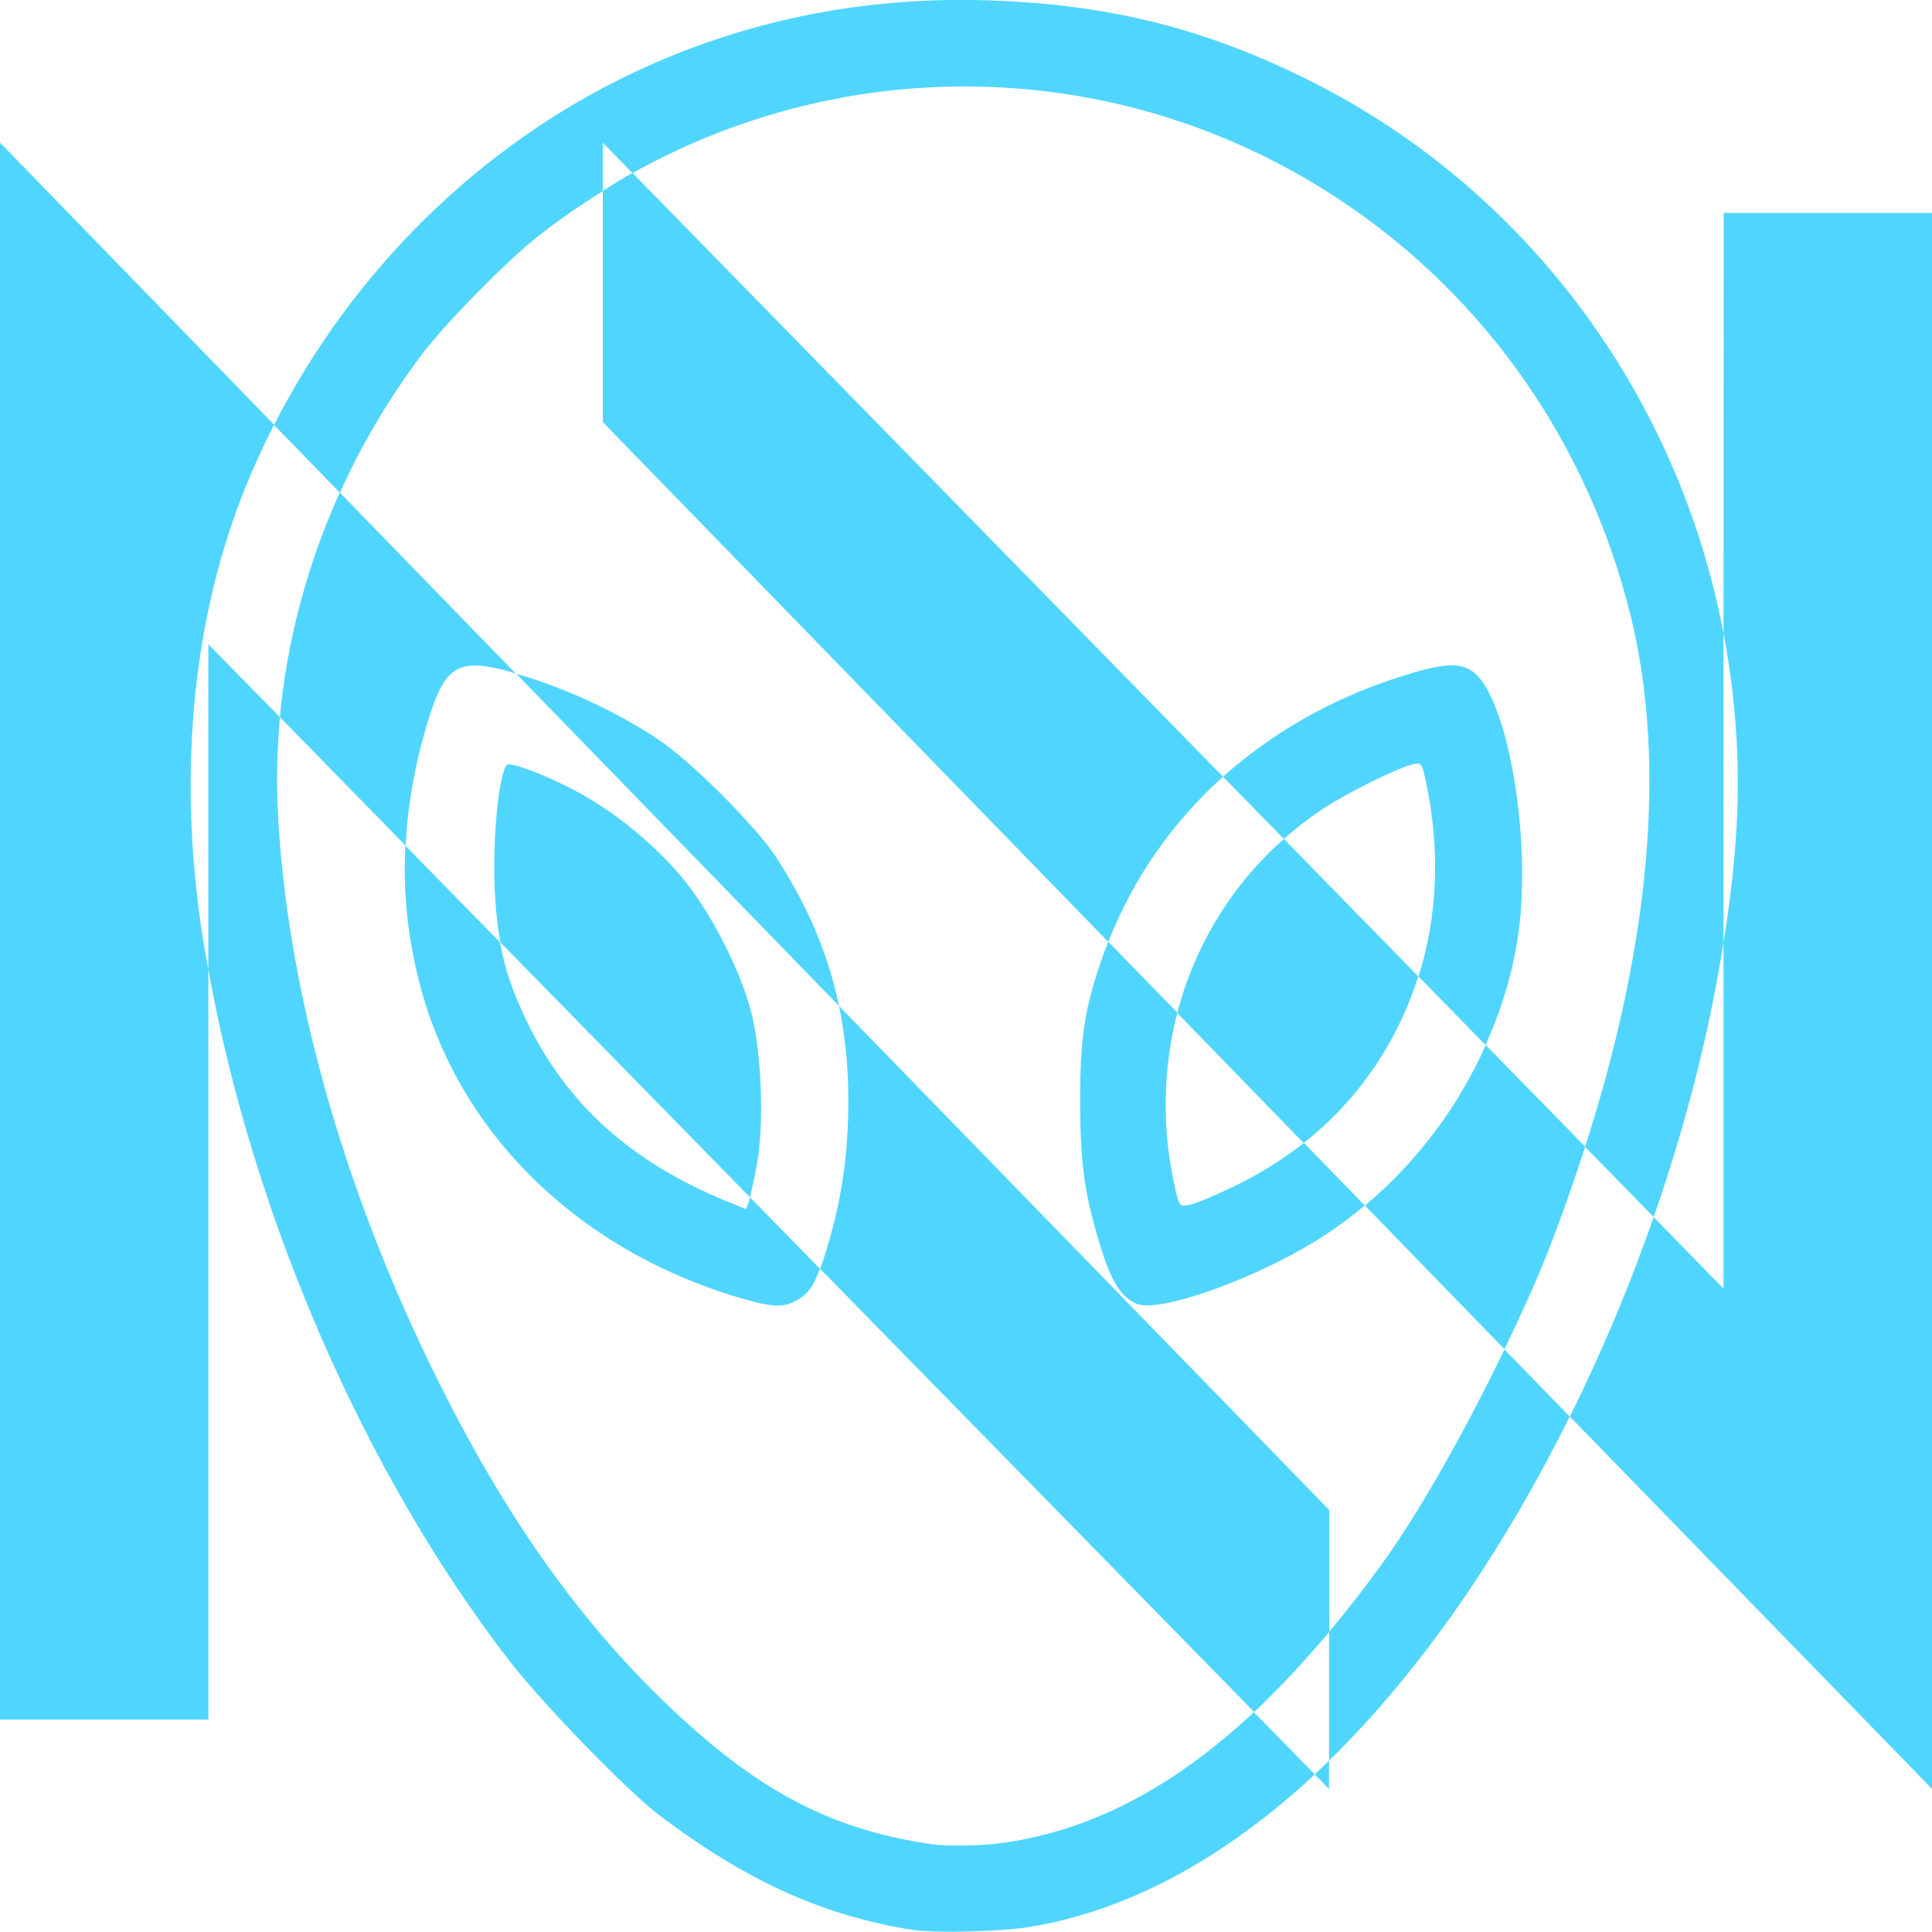
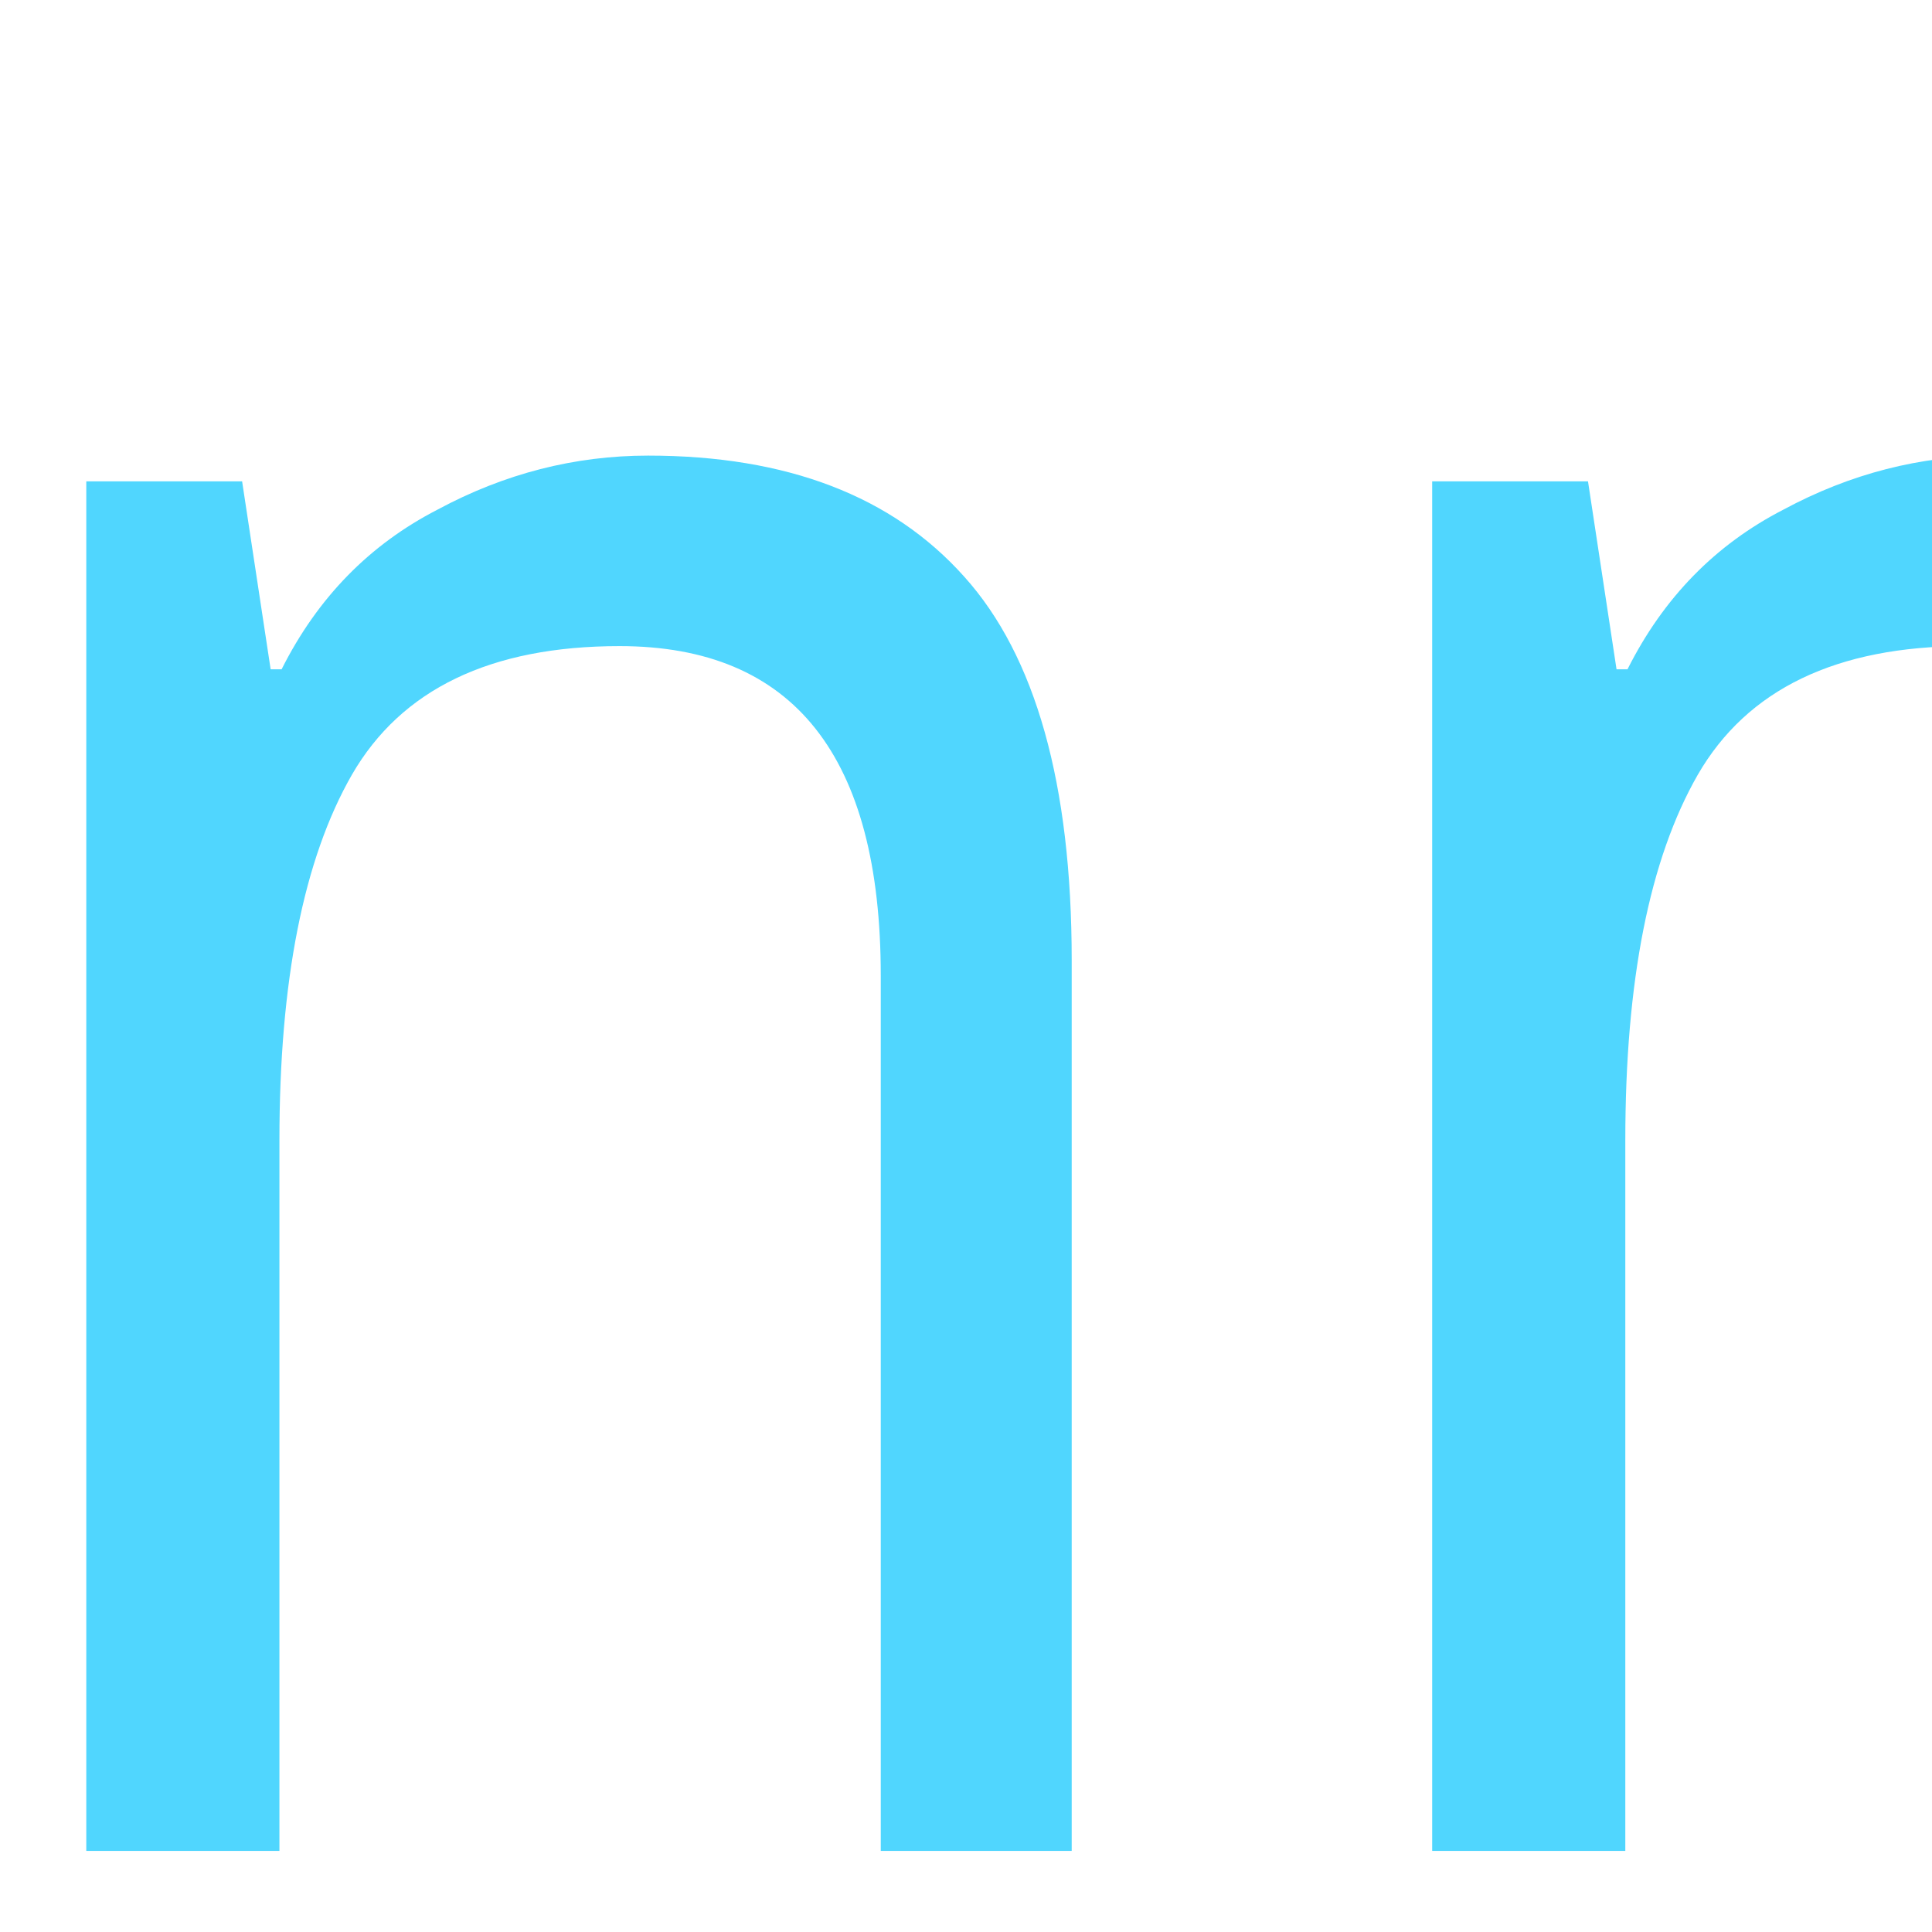
<svg xmlns="http://www.w3.org/2000/svg" width="12.7mm" height="12.7mm" viewBox="0 0 12.7 12.7" version="1.1" id="svg1" xml:space="preserve">
  <defs id="defs1" />
-   <g id="layer1" transform="translate(-1.00147,148.4498)">
-     <path id="text1" style="font-style:normal;font-variant:normal;font-weight:normal;font-stretch:normal;font-size:14.315px;font-family:'Enclave Demo';-inkscape-font-specification:'Enclave Demo, Normal';font-variant-ligatures:normal;font-variant-caps:normal;font-variant-numeric:normal;font-variant-east-asian:normal;text-align:start;writing-mode:lr-tb;direction:ltr;text-anchor:start;fill:#50d6fe;fill-opacity:1;stroke-width:1.193" d="m 7.203,-148.449 c -0.718,0.016 -1.4,0.176 -2.036,0.476 -1.012,0.478 -1.851,1.308 -2.364,2.317 l 0.433,0.445 c 0.147,-0.326 0.332,-0.637 0.552,-0.926 0.147,-0.192 0.527,-0.579 0.727,-0.741 0.144,-0.116 0.295,-0.219 0.449,-0.316 v -0.318 l 0.195,0.2 c 1.457,-0.813 3.256,-0.761 4.674,0.192 0.945,0.635 1.614,1.6 1.889,2.724 0.234,0.959 0.129,2.149 -0.301,3.485 l 0.451,0.461 c 0.21,-0.601 0.366,-1.212 0.459,-1.805 v -2.032 c -0.294,-1.55 -1.28,-2.91 -2.715,-3.63 -0.682,-0.343 -1.321,-0.503 -2.104,-0.53 -0.104,-0.004 -0.208,-0.004 -0.31,-0.002 z m 5.128,4.162 c 0.083,0.438 0.114,0.891 0.081,1.35 -0.016,0.223 -0.044,0.452 -0.081,0.683 v 2.275 l -0.459,-0.47 c -0.156,0.447 -0.341,0.889 -0.551,1.311 l 2.381,2.448 v -10.36 h -1.37 z m -1.011,5.149 -0.429,-0.441 c -0.248,0.515 -0.55,1.054 -0.794,1.394 -0.12,0.167 -0.239,0.32 -0.359,0.463 v 0.846 c 0.315,-0.308 0.619,-0.675 0.907,-1.099 0.246,-0.363 0.472,-0.754 0.675,-1.163 z m -1.582,2.262 c -0.031,0.03 -0.062,0.061 -0.094,0.09 l 0.094,0.096 z m -0.094,0.09 -0.4,-0.409 c -0.529,0.495 -1.068,0.776 -1.641,0.858 -0.154,0.022 -0.372,0.026 -0.486,0.009 -0.669,-0.1 -1.151,-0.358 -1.749,-0.935 -0.601,-0.58 -1.093,-1.291 -1.555,-2.25 -0.58,-1.203 -0.93,-2.482 -0.985,-3.602 -0.01,-0.206 -0.005,-0.413 0.014,-0.62 l -0.471,-0.48 v 2.139 c 0.292,1.619 1.025,3.308 1.977,4.541 0.22,0.285 0.778,0.86 0.993,1.022 0.567,0.428 1.076,0.658 1.663,0.75 v -5.1e-4 c 0.142,0.022 0.574,0.012 0.762,-0.019 0.644,-0.104 1.281,-0.447 1.879,-1.004 z m -7.273,-5.29 c -0.012,-0.069 -0.025,-0.138 -0.036,-0.207 -0.159,-1.009 -0.08,-1.991 0.227,-2.826 0.069,-0.188 0.151,-0.371 0.241,-0.549 l -1.802,-1.855 v 10.367 h 1.37 z m 0.471,-1.659 0.826,0.844 c 0.013,-0.269 0.062,-0.542 0.149,-0.826 0.107,-0.349 0.193,-0.405 0.502,-0.327 0.024,0.006 0.05,0.016 0.074,0.023 l -1.158,-1.191 c -0.213,0.471 -0.347,0.972 -0.394,1.478 z m 1.552,-0.287 2.123,2.185 c -0.071,-0.341 -0.205,-0.656 -0.413,-0.977 -0.134,-0.206 -0.557,-0.629 -0.774,-0.774 -0.28,-0.187 -0.625,-0.345 -0.936,-0.433 z m 2.123,2.185 c 0.04,0.195 0.061,0.398 0.061,0.616 5.74e-4,0.339 -0.039,0.629 -0.129,0.937 -0.021,0.074 -0.039,0.128 -0.056,0.175 l 2.853,2.913 c 0.165,-0.155 0.329,-0.331 0.494,-0.528 v -0.799 z m -0.125,1.728 -0.461,-0.471 c -0.002,0.006 -0.005,0.028 -0.007,0.032 l -0.018,0.047 -0.125,-0.051 c -0.629,-0.258 -1.049,-0.635 -1.313,-1.177 -0.097,-0.199 -0.148,-0.352 -0.18,-0.527 l -0.622,-0.635 c -0.015,0.299 0.014,0.594 0.09,0.892 0.25,0.987 1.036,1.763 2.103,2.079 0.224,0.066 0.297,0.069 0.39,0.012 0.064,-0.039 0.099,-0.085 0.142,-0.2 z m -2.103,-2.148 1.642,1.677 c 0.011,-0.041 0.029,-0.122 0.047,-0.221 0.047,-0.268 0.03,-0.715 -0.036,-0.986 -0.065,-0.265 -0.258,-0.649 -0.441,-0.875 -0.165,-0.204 -0.405,-0.409 -0.644,-0.549 -0.196,-0.115 -0.498,-0.236 -0.523,-0.211 -0.051,0.051 -0.093,0.454 -0.082,0.776 0.005,0.155 0.018,0.276 0.039,0.389 z m 6.602,2.676 c 0.107,-0.221 0.206,-0.439 0.283,-0.634 0.093,-0.237 0.174,-0.469 0.248,-0.697 l -0.654,-0.668 c -0.179,0.403 -0.451,0.768 -0.794,1.055 z m -0.918,-0.944 -0.4,-0.412 c -0.143,0.112 -0.302,0.211 -0.479,0.295 -0.113,0.054 -0.236,0.105 -0.273,0.112 -0.065,0.013 -0.067,0.01 -0.094,-0.106 -0.091,-0.395 -0.081,-0.79 0.014,-1.157 l -0.454,-0.466 c -0.011,0.029 -0.024,0.059 -0.034,0.088 -0.121,0.343 -0.152,0.536 -0.151,0.961 1.247e-4,0.423 0.031,0.633 0.147,0.995 0.063,0.198 0.13,0.298 0.225,0.336 0.158,0.064 0.831,-0.183 1.245,-0.457 0.089,-0.059 0.173,-0.122 0.254,-0.19 z m -1.686,-1.733 c 0.164,-0.419 0.421,-0.787 0.754,-1.086 l -3.882,-3.969 c -0.066,0.037 -0.131,0.077 -0.195,0.118 v 1.52 z m 0.754,-1.086 0.4,0.409 c 0.078,-0.069 0.16,-0.133 0.248,-0.192 0.164,-0.109 0.489,-0.271 0.598,-0.298 0.057,-0.014 0.061,-0.01 0.086,0.105 0.097,0.45 0.08,0.888 -0.047,1.289 l 0.441,0.451 c 0.105,-0.235 0.181,-0.482 0.216,-0.736 0.088,-0.632 -0.073,-1.554 -0.3,-1.719 -0.087,-0.063 -0.202,-0.055 -0.479,0.034 -0.446,0.142 -0.839,0.367 -1.163,0.657 z m 1.284,1.313 -0.884,-0.904 c -0.346,0.305 -0.586,0.704 -0.701,1.144 l 0.831,0.855 c 0.151,-0.119 0.283,-0.253 0.397,-0.404 0.16,-0.211 0.278,-0.444 0.356,-0.691 z" />
+   <g id="layer1" transform="translate(25.87173,-82.35512)">
+     <text xml:space="preserve" style="font-style:normal;font-variant:normal;font-weight:normal;font-stretch:normal;font-size:15.504px;font-family:'Enclave Demo';-inkscape-font-specification:'Enclave Demo, Normal';font-variant-ligatures:normal;font-variant-caps:normal;font-variant-numeric:normal;font-variant-east-asian:normal;text-align:start;writing-mode:lr-tb;direction:ltr;text-anchor:start;fill:#50d6fe;fill-opacity:1;stroke-width:1.292" x="-28.717" y="87.273" id="text2" transform="scale(0.9233113,1.083058)">
+       <tspan id="tspan1" style="font-style:normal;font-variant:normal;font-weight:normal;font-stretch:normal;font-size:15.504px;font-family:'Enclave Demo';-inkscape-font-specification:'Enclave Demo, Normal';font-variant-ligatures:normal;font-variant-caps:normal;font-variant-numeric:normal;font-variant-east-asian:normal;fill:#50d6fe;fill-opacity:1;stroke-width:1.292" x="-28.717" y="87.273">nn</tspan>
+     </text>
  </g>
</svg>
